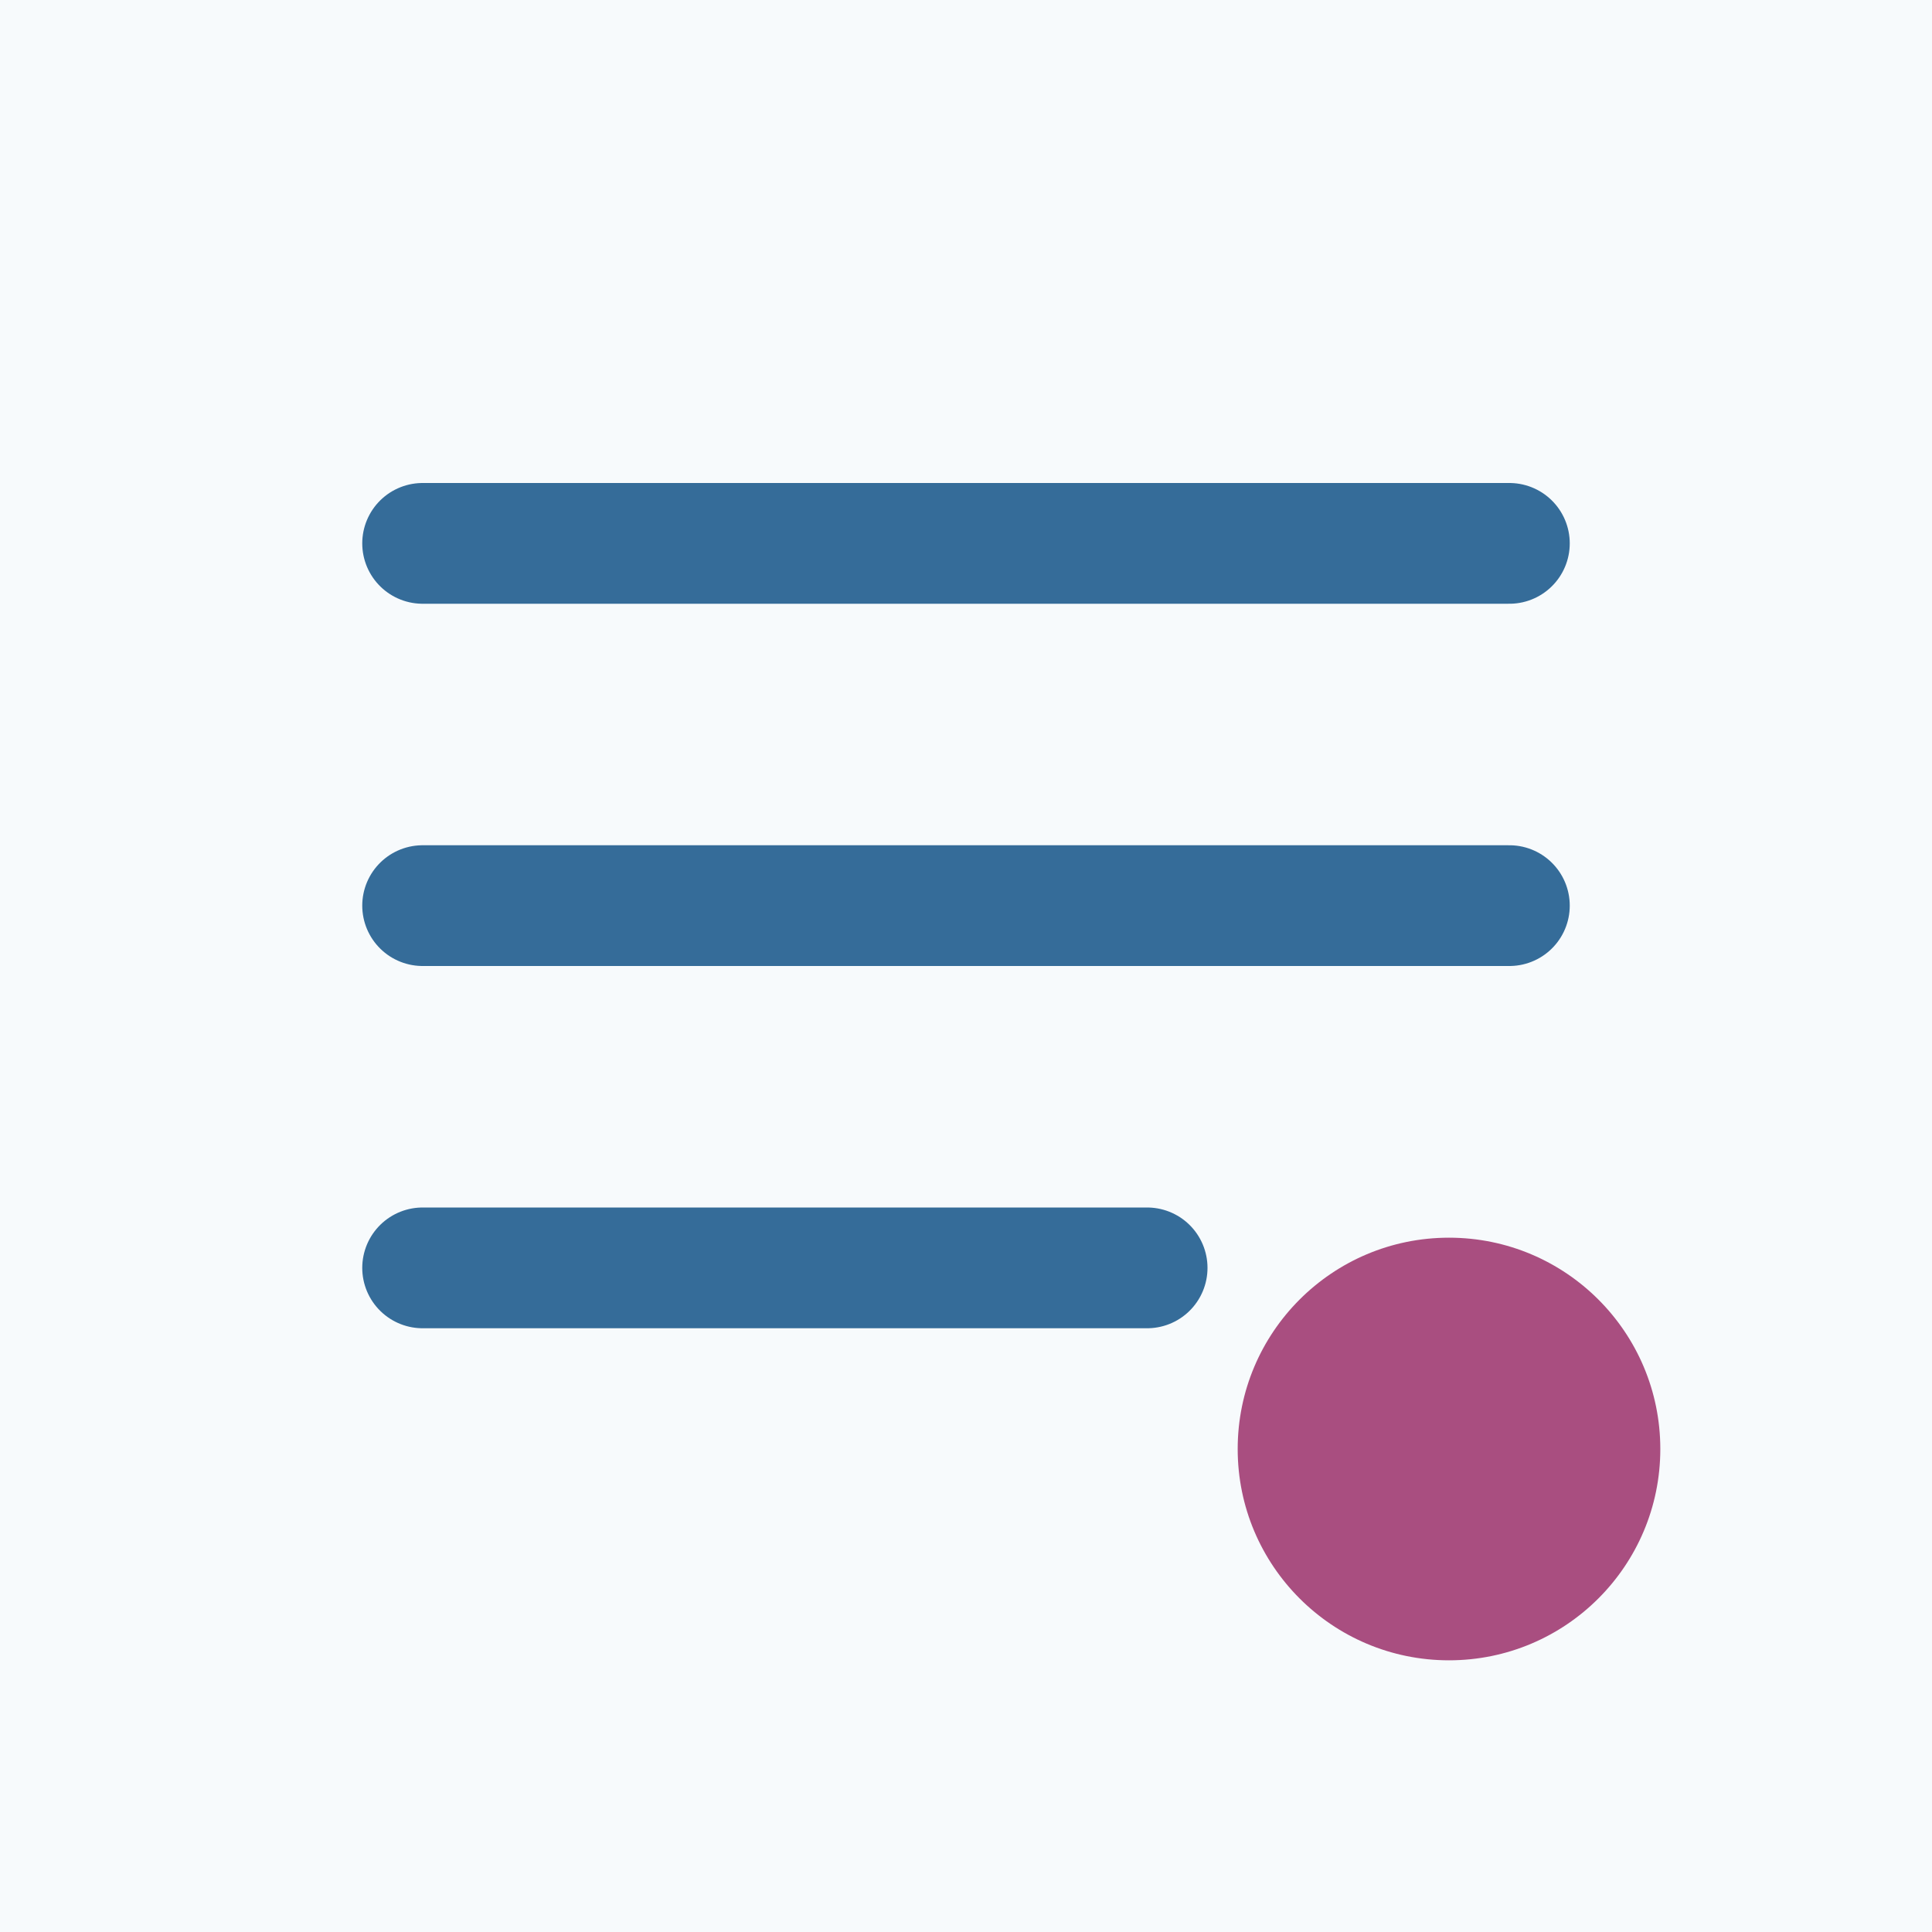
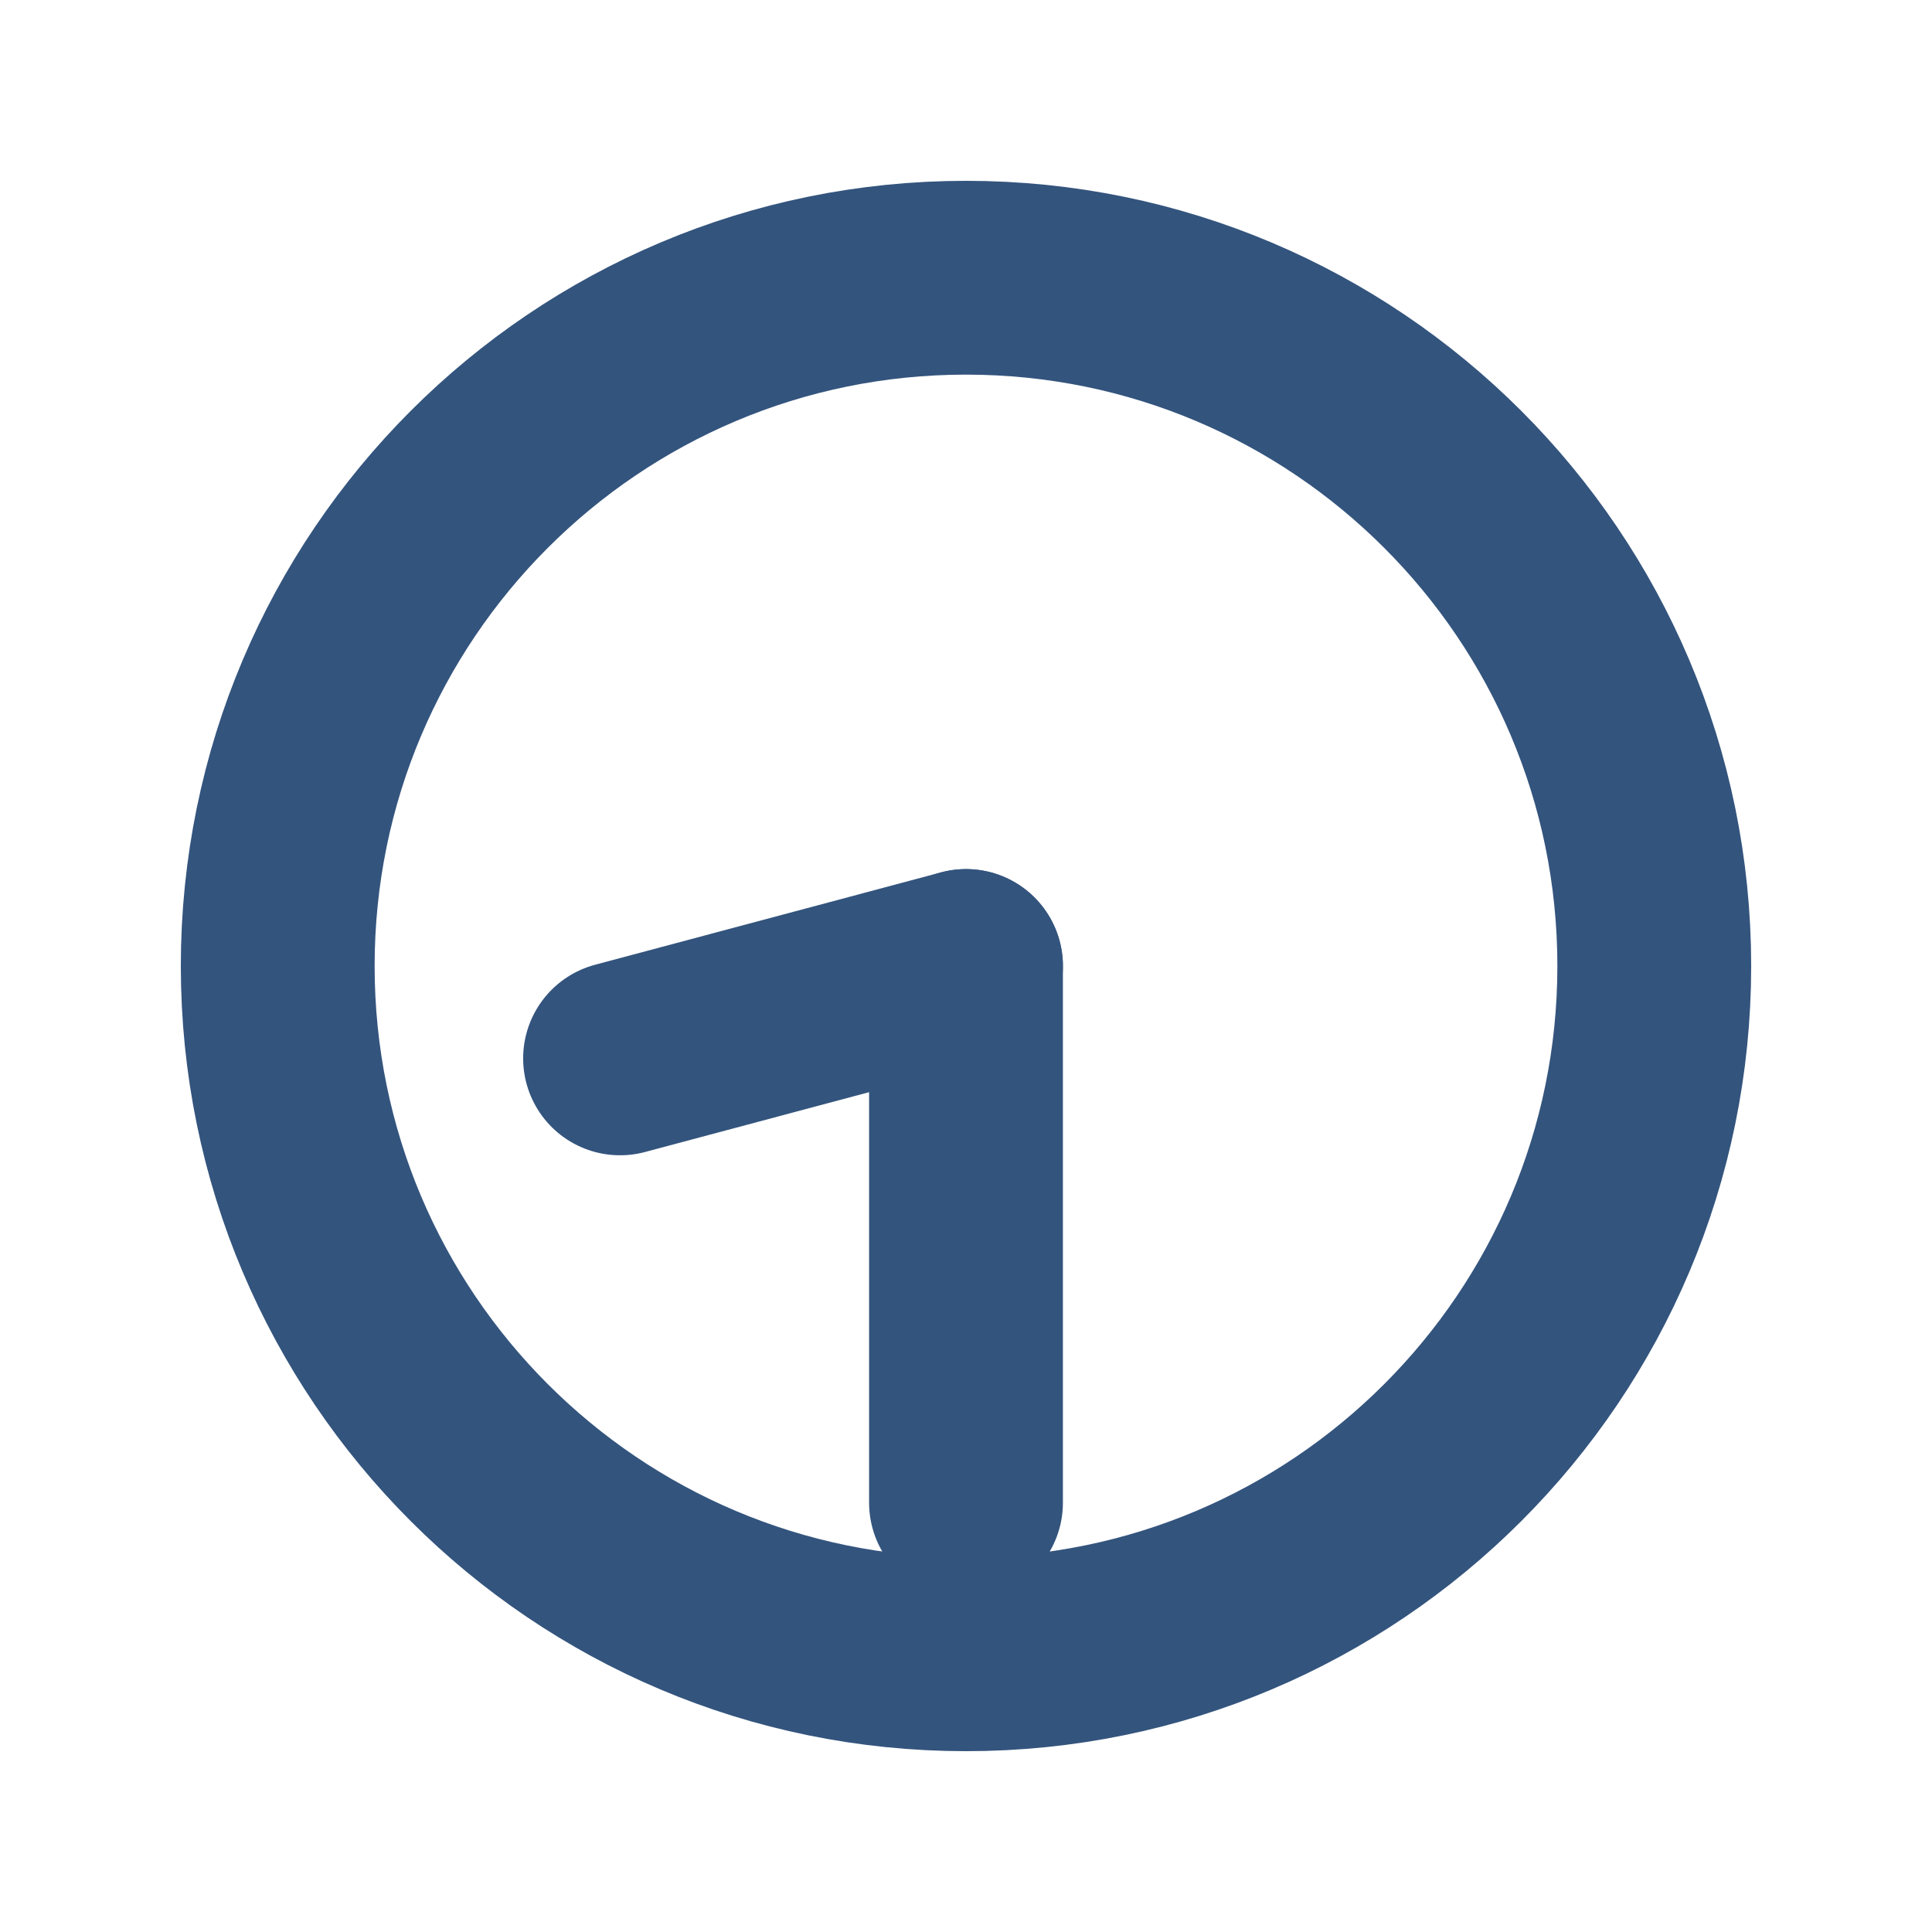
<svg xmlns="http://www.w3.org/2000/svg" viewBox="0 0 32 32">
-   <rect width="32" height="32" fill="#F7FAFC" />
-   <g stroke="#356C99" stroke-width="2" stroke-linecap="round">
-     <line x1="7" y1="9" x2="25" y2="9" />
-     <line x1="7" y1="15" x2="25" y2="15" />
-     <line x1="7" y1="21" x2="19" y2="21" />
+   <style>
+     .op { stroke: #33547D }
+     @media (prefers-color-scheme: dark) { .op { stroke: #7CA1D6 } }
+   </style>
+   <g class="op" fill="none" stroke-width="3.21" stroke-linecap="round">
+     <circle cx="16" cy="16" r="11.4" />
+     <line x1="16" y1="16" x2="10.27" y2="17.53" />
+     <line x1="16" y1="16" x2="16" y2="24.89" />
  </g>
-   <circle cx="24" cy="24" r="3.5" fill="#A94E80" />
</svg>
